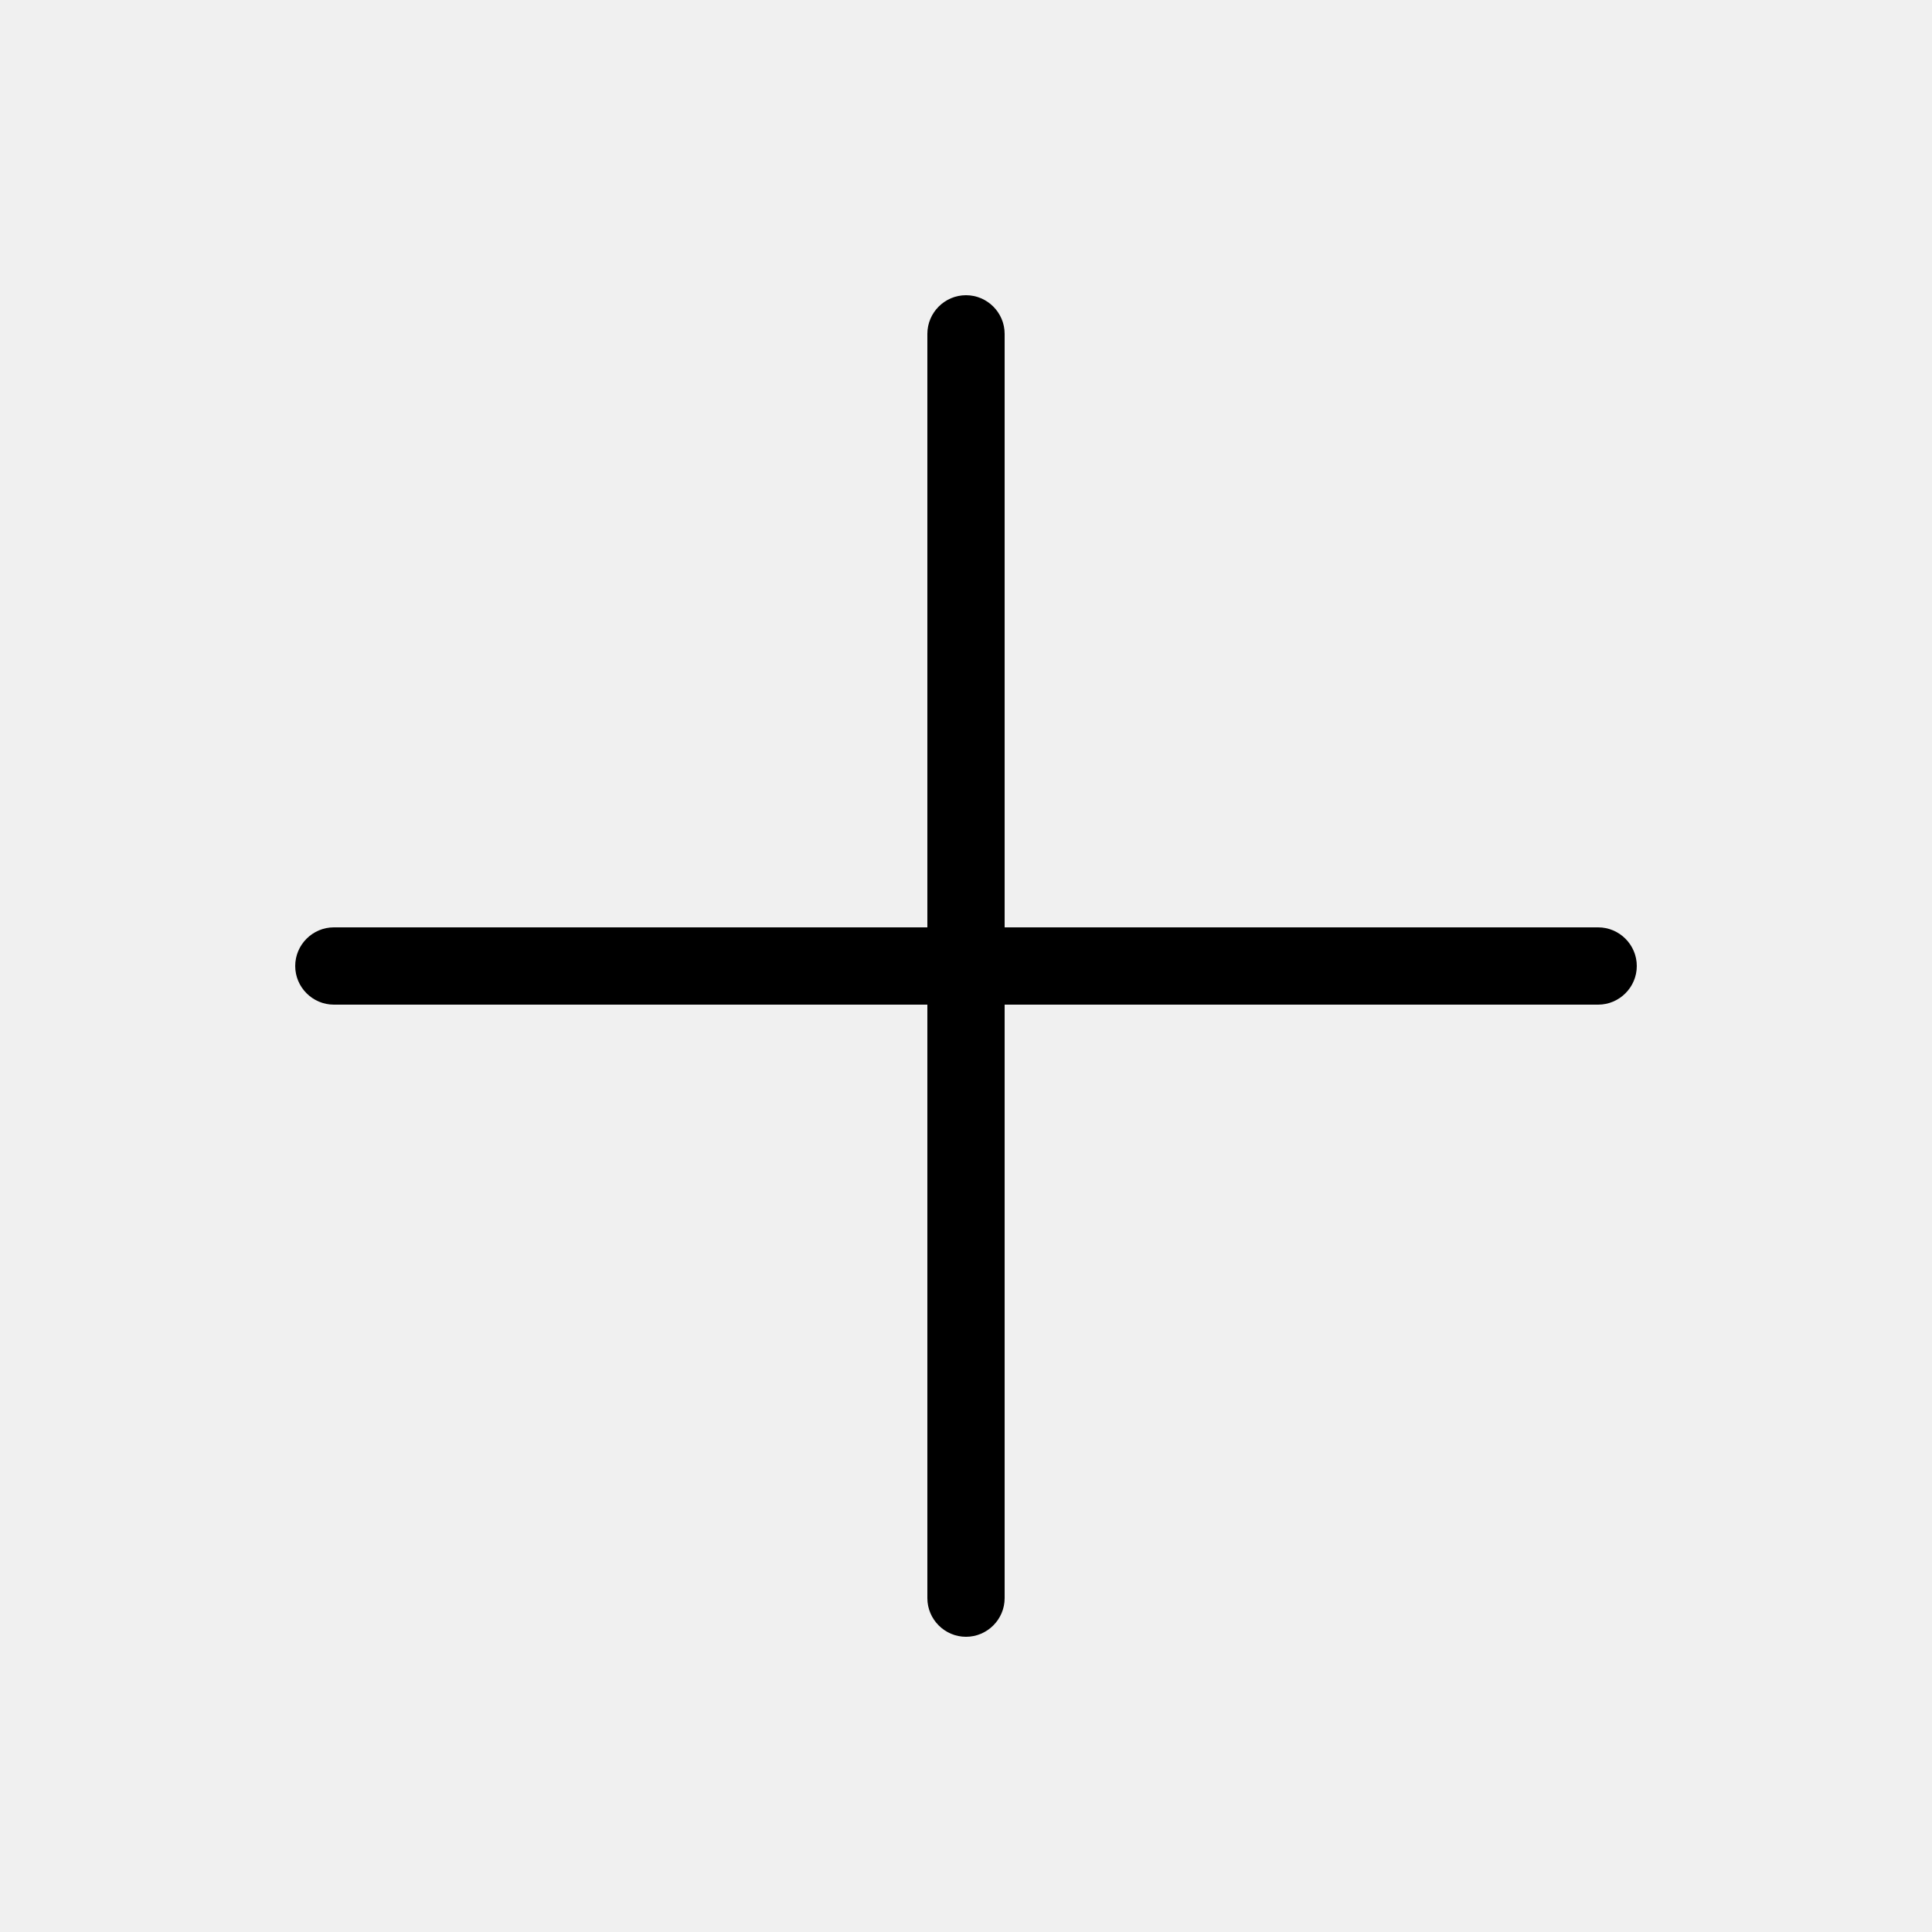
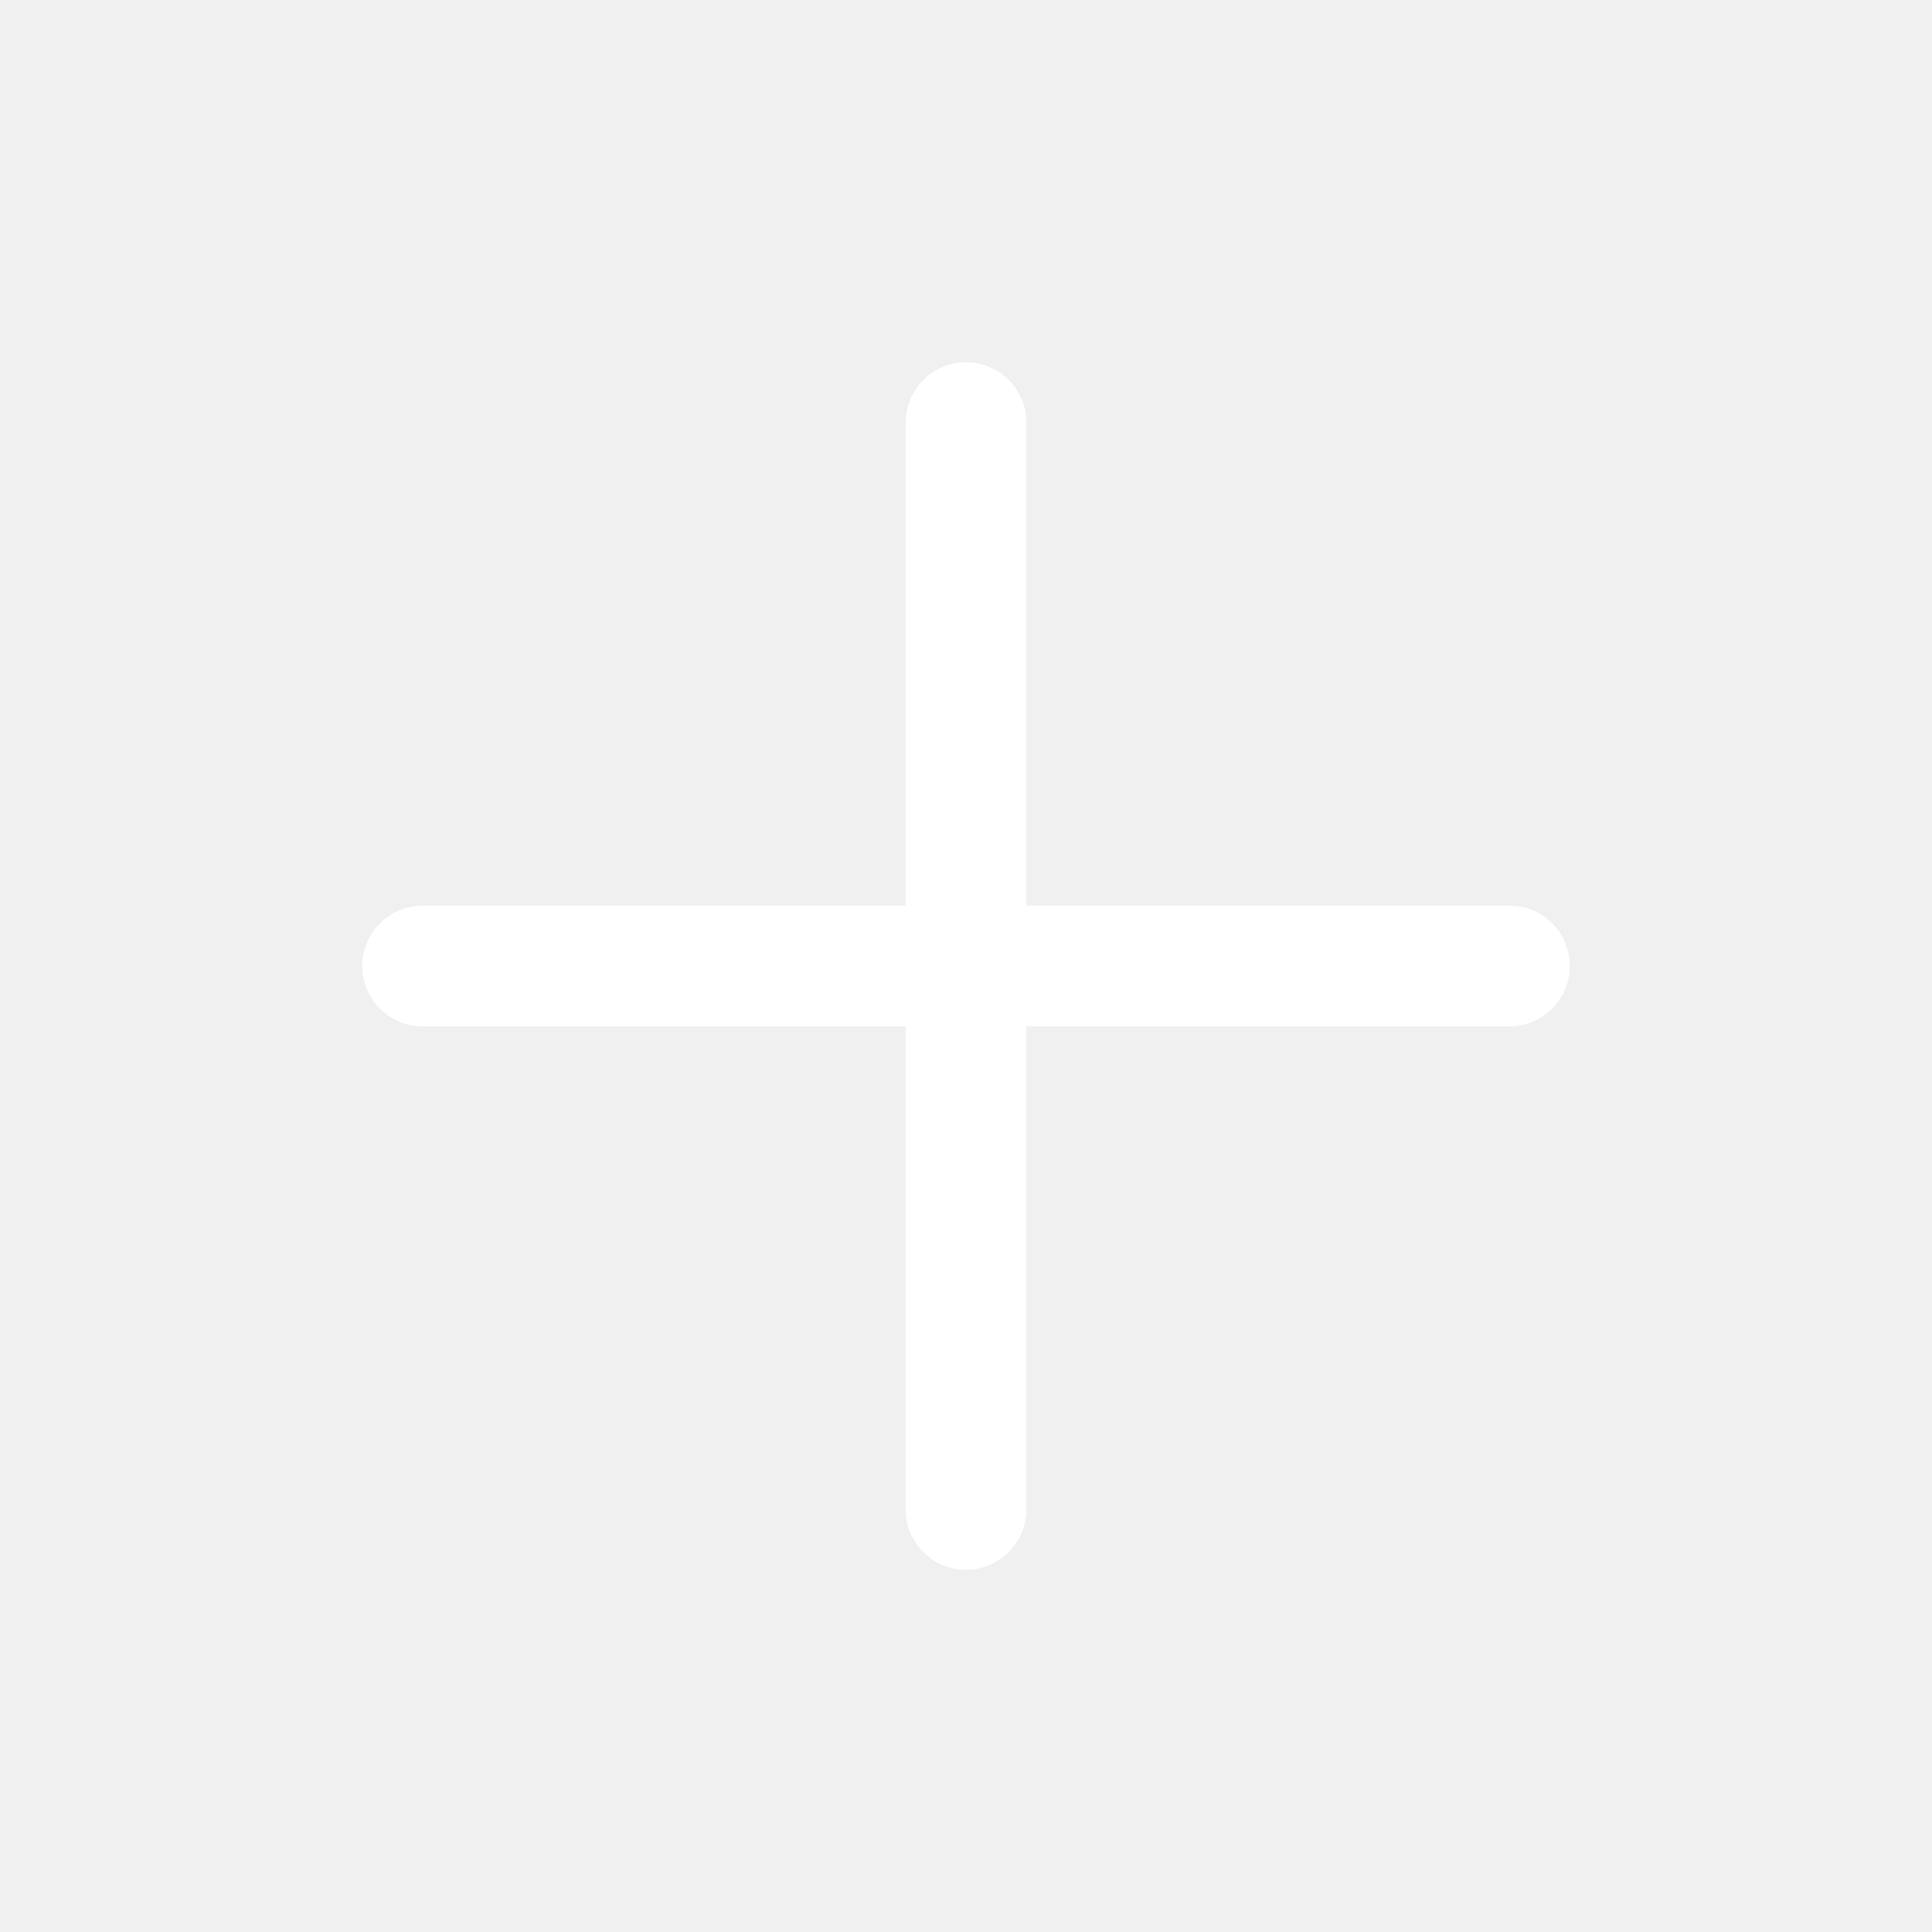
- <svg xmlns="http://www.w3.org/2000/svg" t="1669726159486" class="icon" viewBox="0 0 1024 1024" version="1.1" p-id="2819" width="200" height="200">
-   <path d="M847.053 491.52H532.48V176.947c0-11.264-9.216-20.48-20.48-20.48s-20.48 9.216-20.48 20.48V491.52H176.947c-11.264 0-20.48 9.216-20.48 20.48s9.216 20.48 20.48 20.48H491.52v314.573c0 11.264 9.216 20.48 20.48 20.48s20.48-9.216 20.48-20.48V532.48h314.573c11.264 0 20.48-9.216 20.48-20.48s-9.216-20.48-20.48-20.48z" p-id="2820" />
+ <svg xmlns="http://www.w3.org/2000/svg" t="1669730140690" class="icon" viewBox="0 0 1024 1024" version="1.1" p-id="2653" width="200" height="200">
+   <path d="M800 480l-256 0L544 224c0-17.664-14.336-32-32-32s-32 14.336-32 32l0 256L224 480c-17.664 0-32 14.336-32 32s14.336 32 32 32l256 0 0 256c0 17.696 14.336 32 32 32s32-14.304 32-32l0-256 256 0c17.696 0 32-14.336 32-32S817.696 480 800 480z" p-id="2654" fill="#ffffff" />
</svg>
